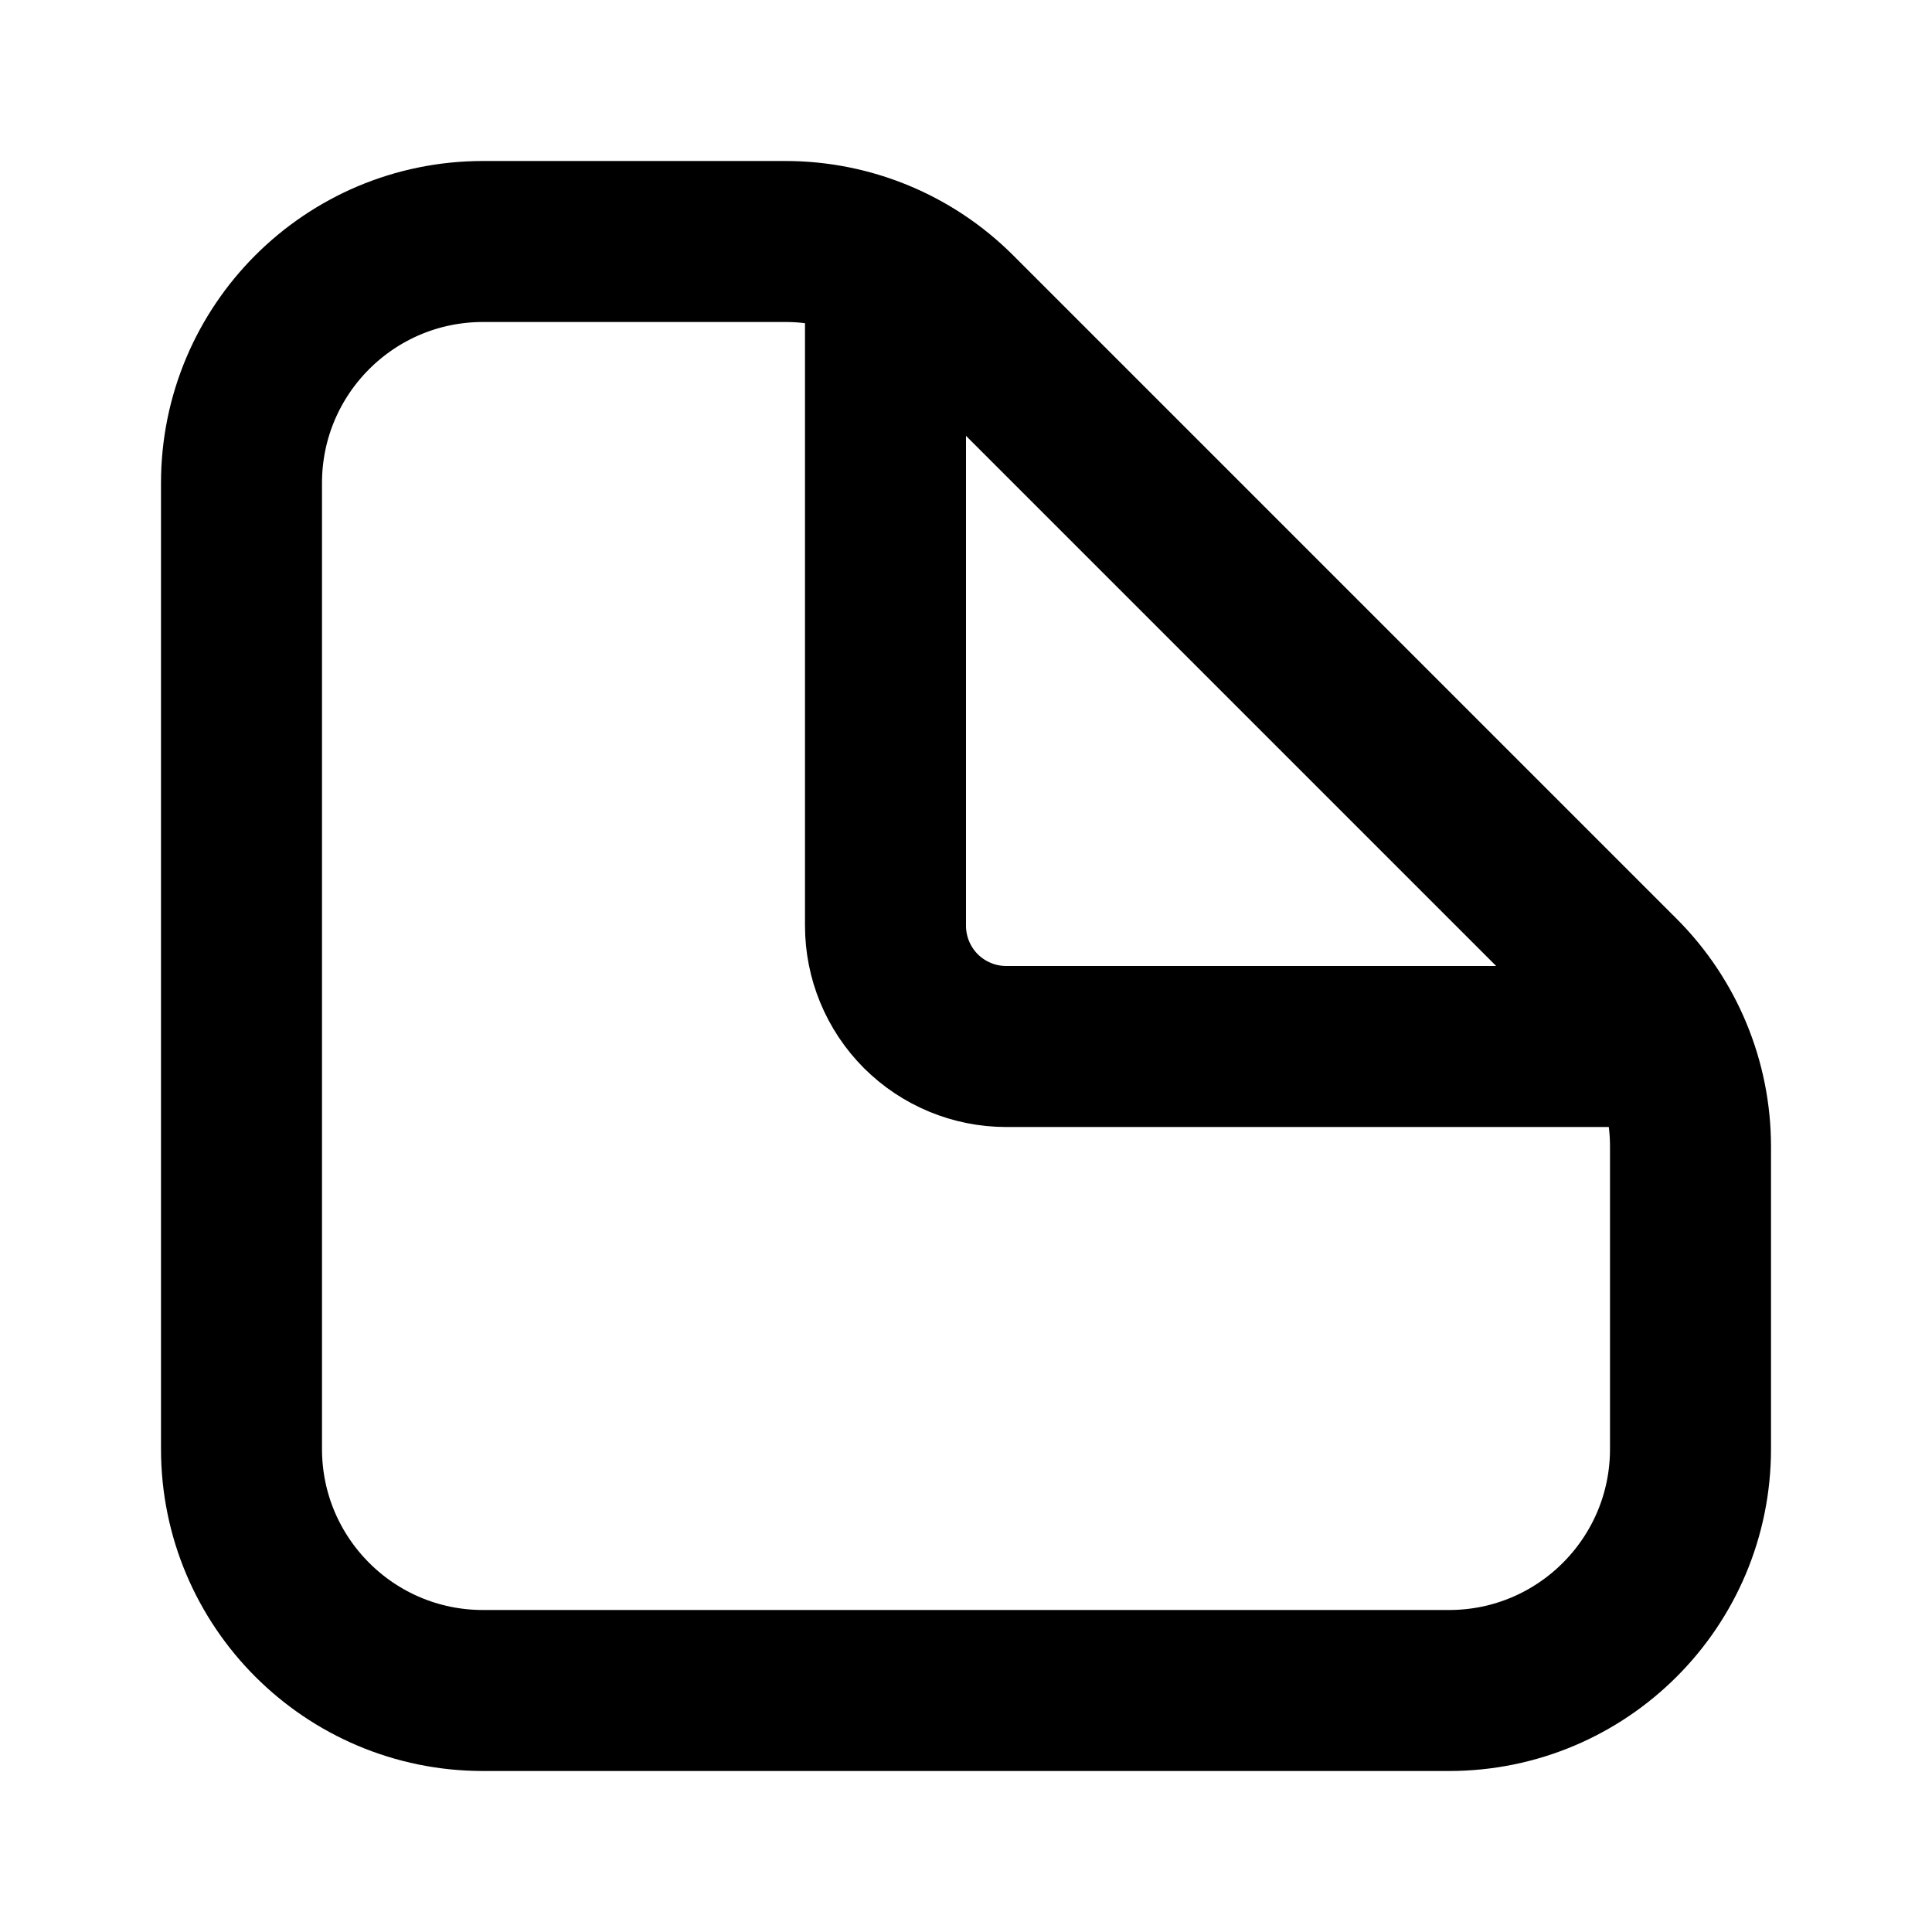
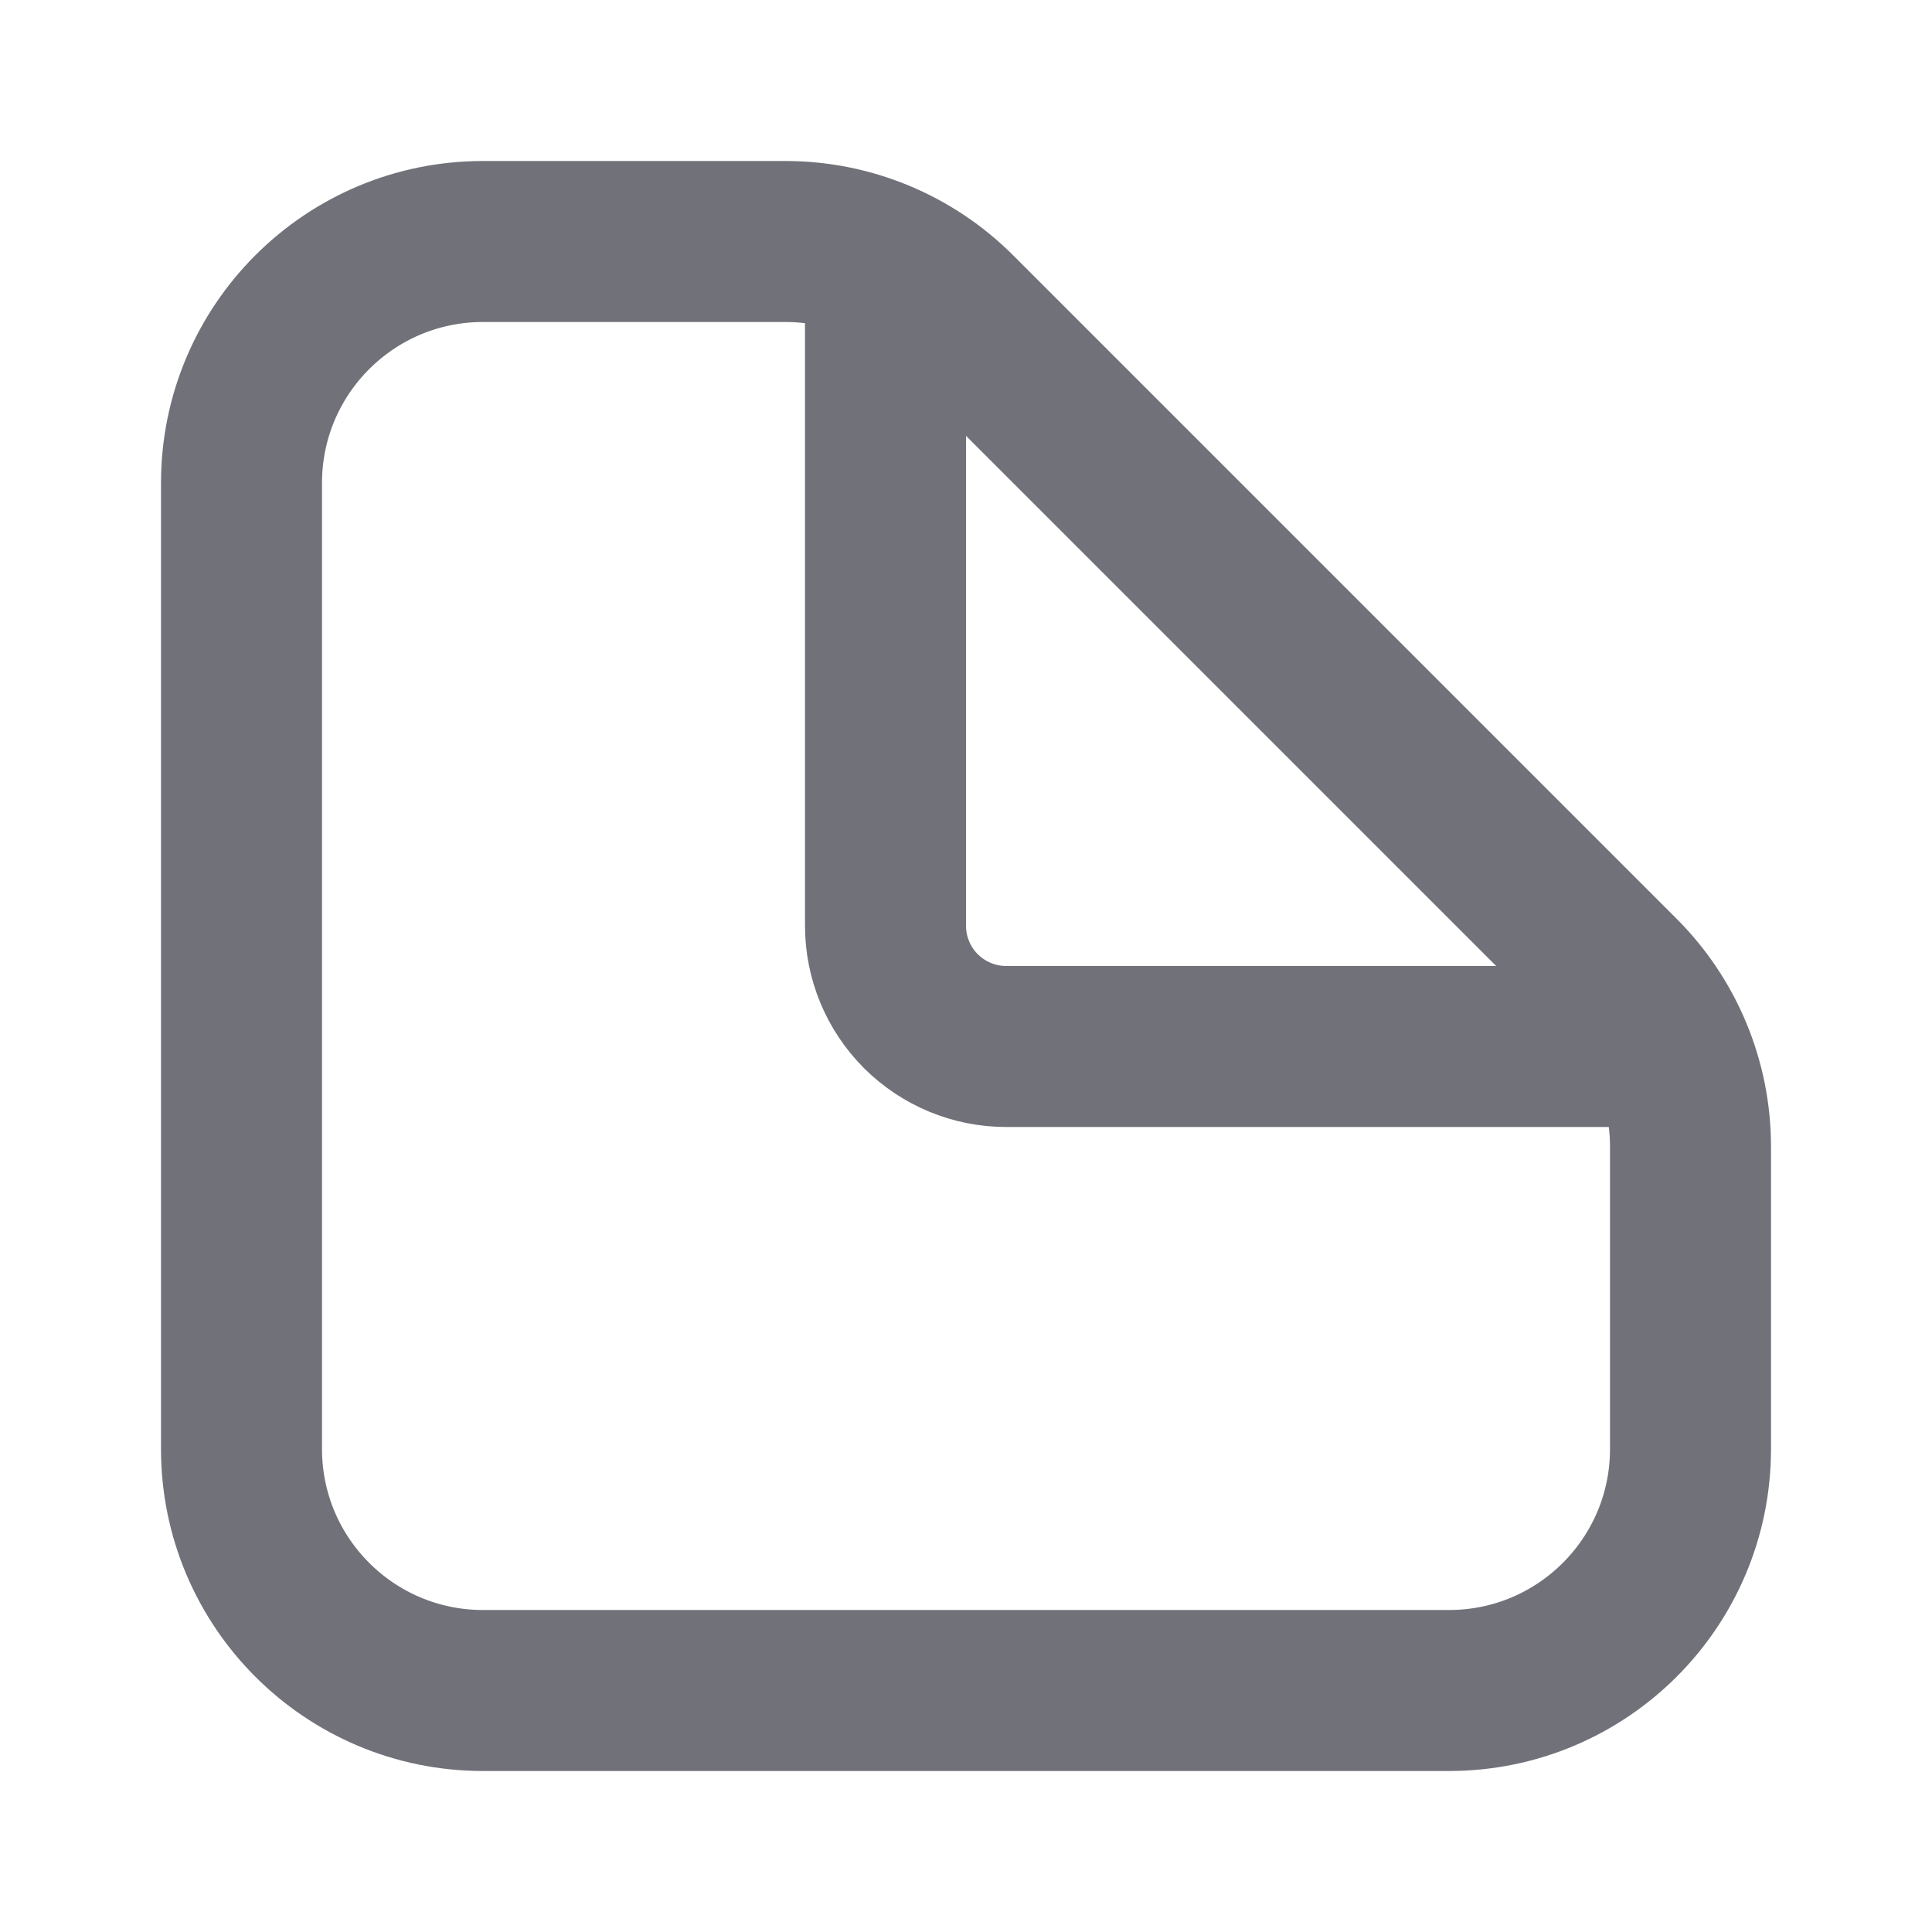
<svg xmlns="http://www.w3.org/2000/svg" width="32" height="32" viewBox="0 0 24 24" fill="none">
-   <path d="M11 4V11.5C11 11.898 11.158 12.279 11.439 12.561C11.721 12.842 12.102 13 12.5 13H20" stroke="black" stroke-width="2" stroke-linecap="round" stroke-linejoin="round" />
-   <path d="M3 6C3 4.343 4.343 3 6 3H9.757C10.553 3 11.316 3.316 11.879 3.879L20.121 12.121C20.684 12.684 21 13.447 21 14.243V18C21 19.657 19.657 21 18 21H6C4.343 21 3 19.657 3 18V6Z" stroke="black" stroke-width="2" stroke-linecap="round" stroke-linejoin="round" />
+   <style>
+   path { stroke: #71717a; }
+   @media (prefers-color-scheme: dark) {
+     path { stroke: #a1a1aa; }
+   }
+ </style>
+   <path d="M11 4V11.5C11 11.898 11.158 12.279 11.439 12.561C11.721 12.842 12.102 13 12.5 13H20" stroke-width="2" stroke-linecap="round" stroke-linejoin="round" />
+   <path d="M3 6C3 4.343 4.343 3 6 3H9.757C10.553 3 11.316 3.316 11.879 3.879L20.121 12.121C20.684 12.684 21 13.447 21 14.243V18C21 19.657 19.657 21 18 21H6C4.343 21 3 19.657 3 18V6Z" stroke-width="2" stroke-linecap="round" stroke-linejoin="round" />
</svg>
